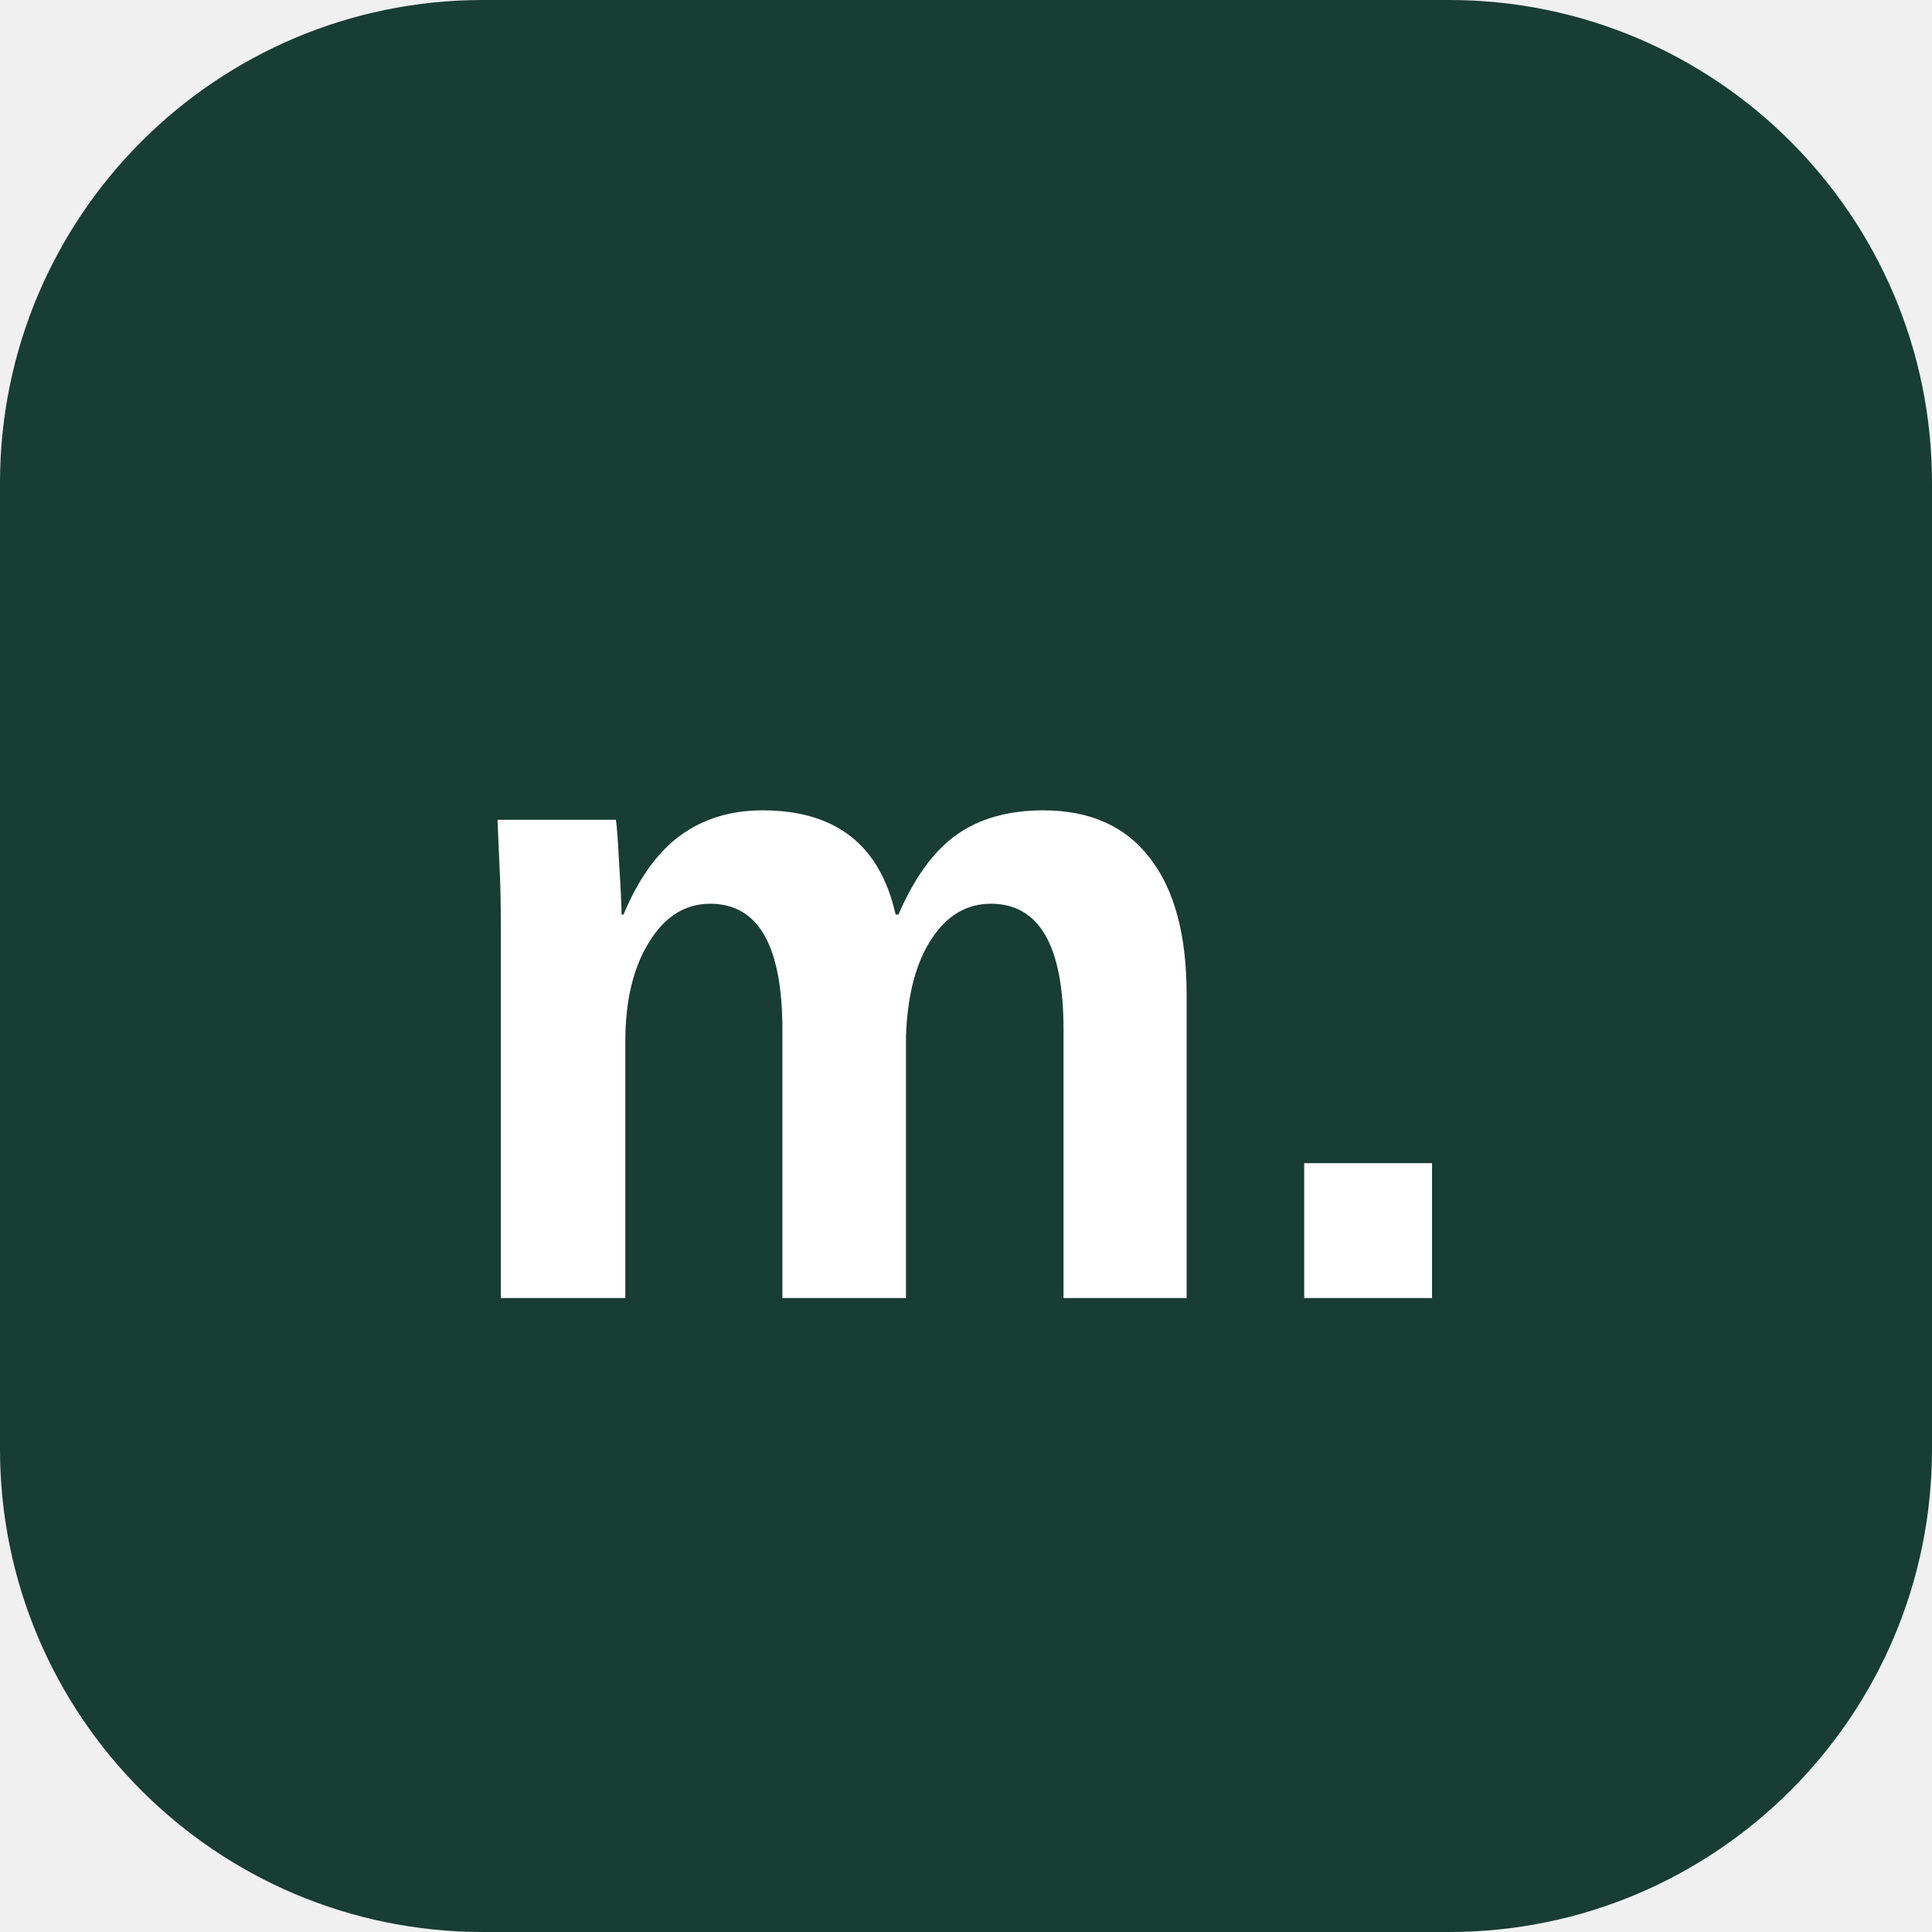
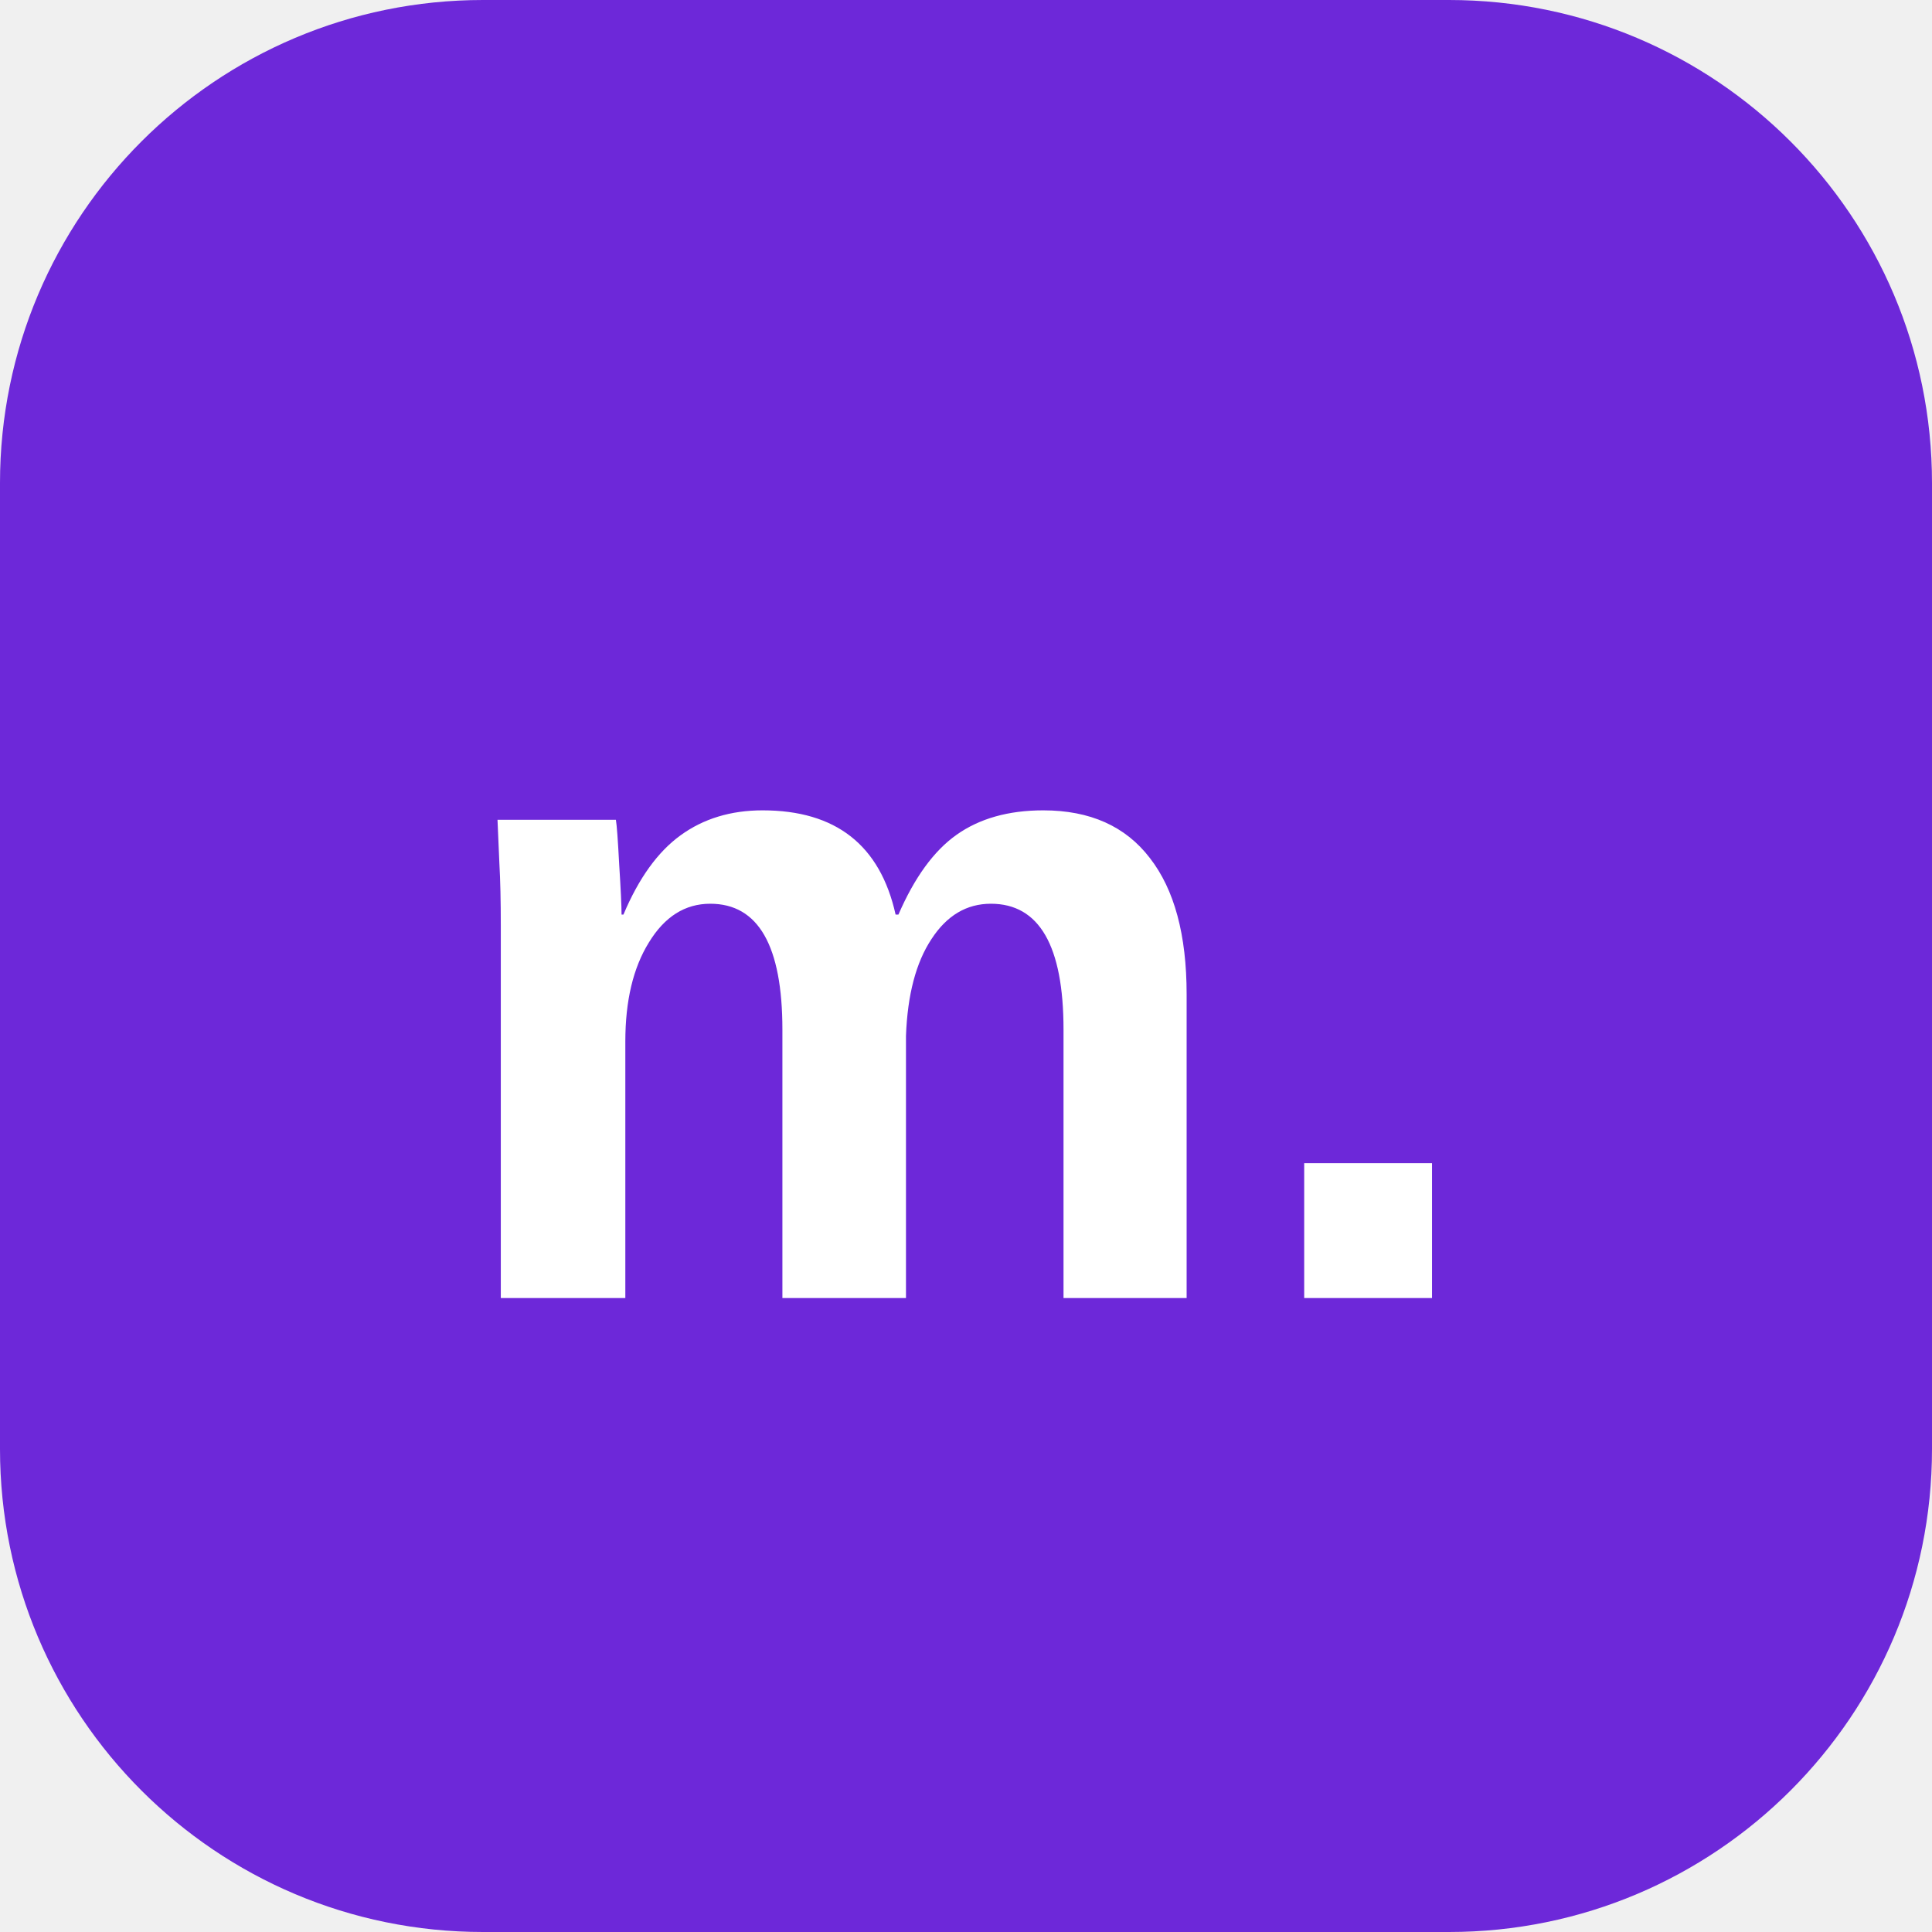
<svg xmlns="http://www.w3.org/2000/svg" viewBox="0 0 64 64">
-   <rect width="64" height="64" rx="16" fill="#183d32" />
+   <rect width="64" height="64" rx="16" fill="#6d28d9" />
  <text x="32" y="43" font-family="Arial,sans-serif" font-size="30" font-weight="800" fill="white" text-anchor="middle">m.</text>
</svg>
